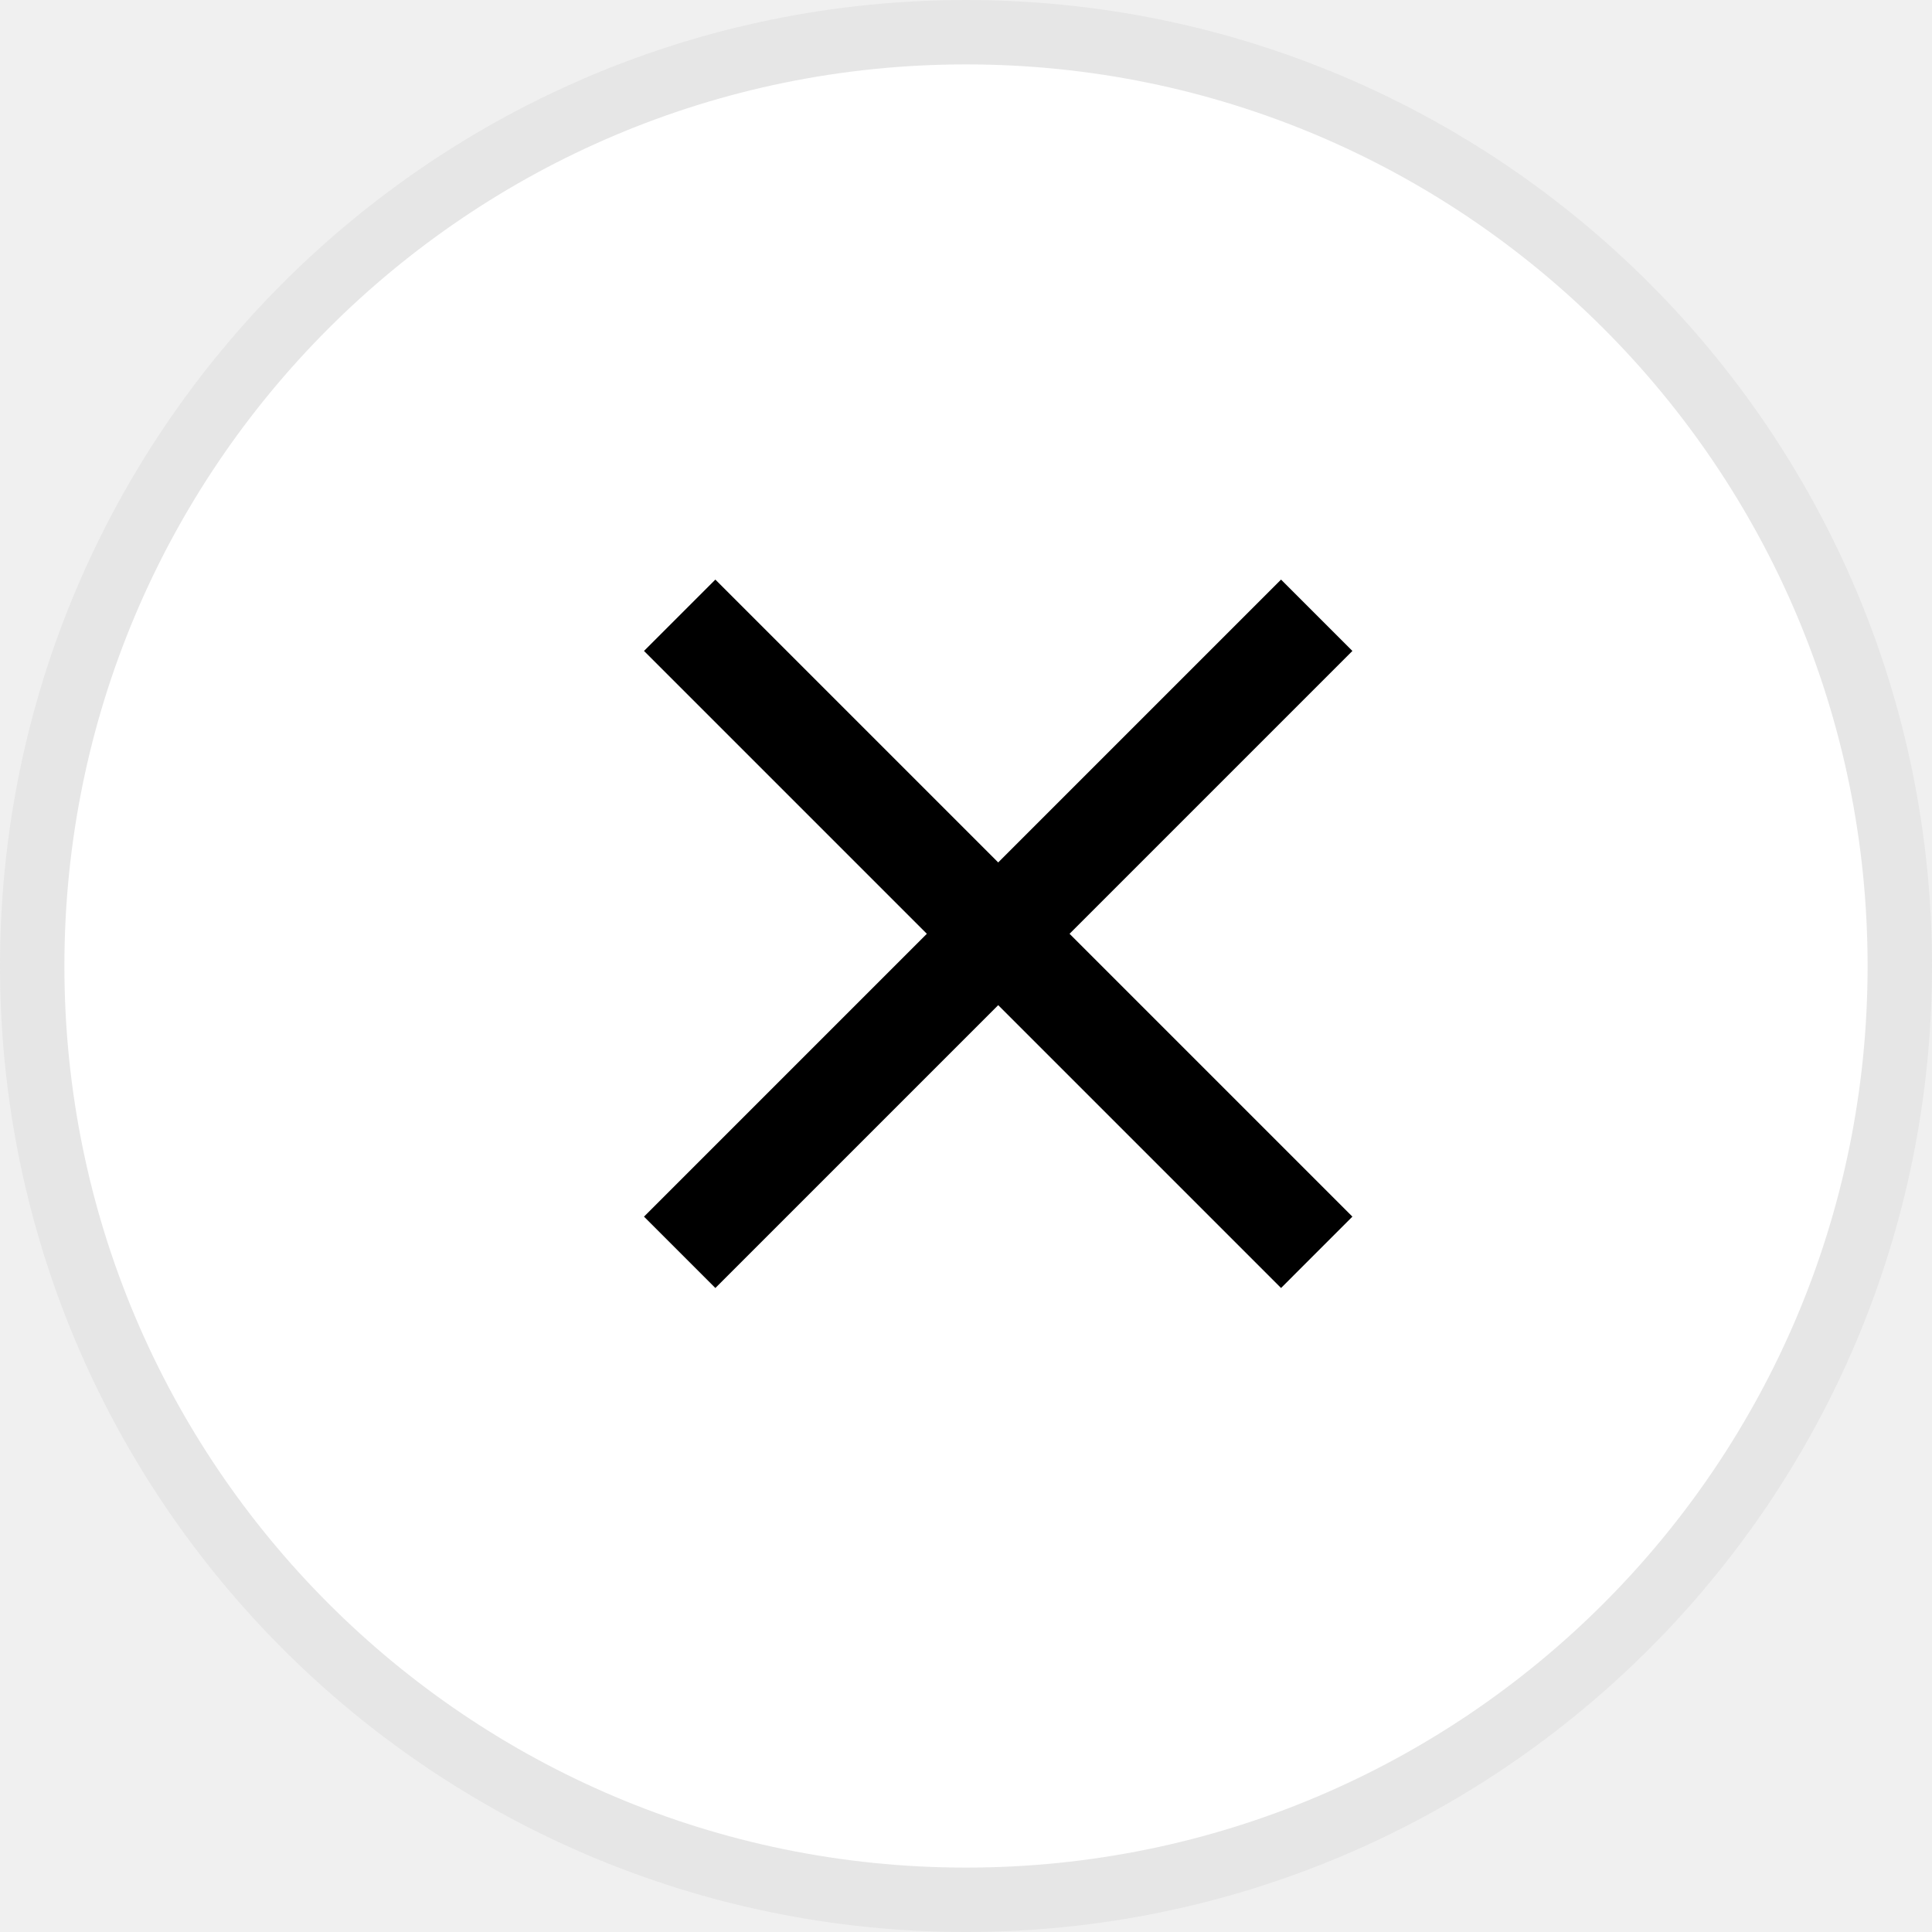
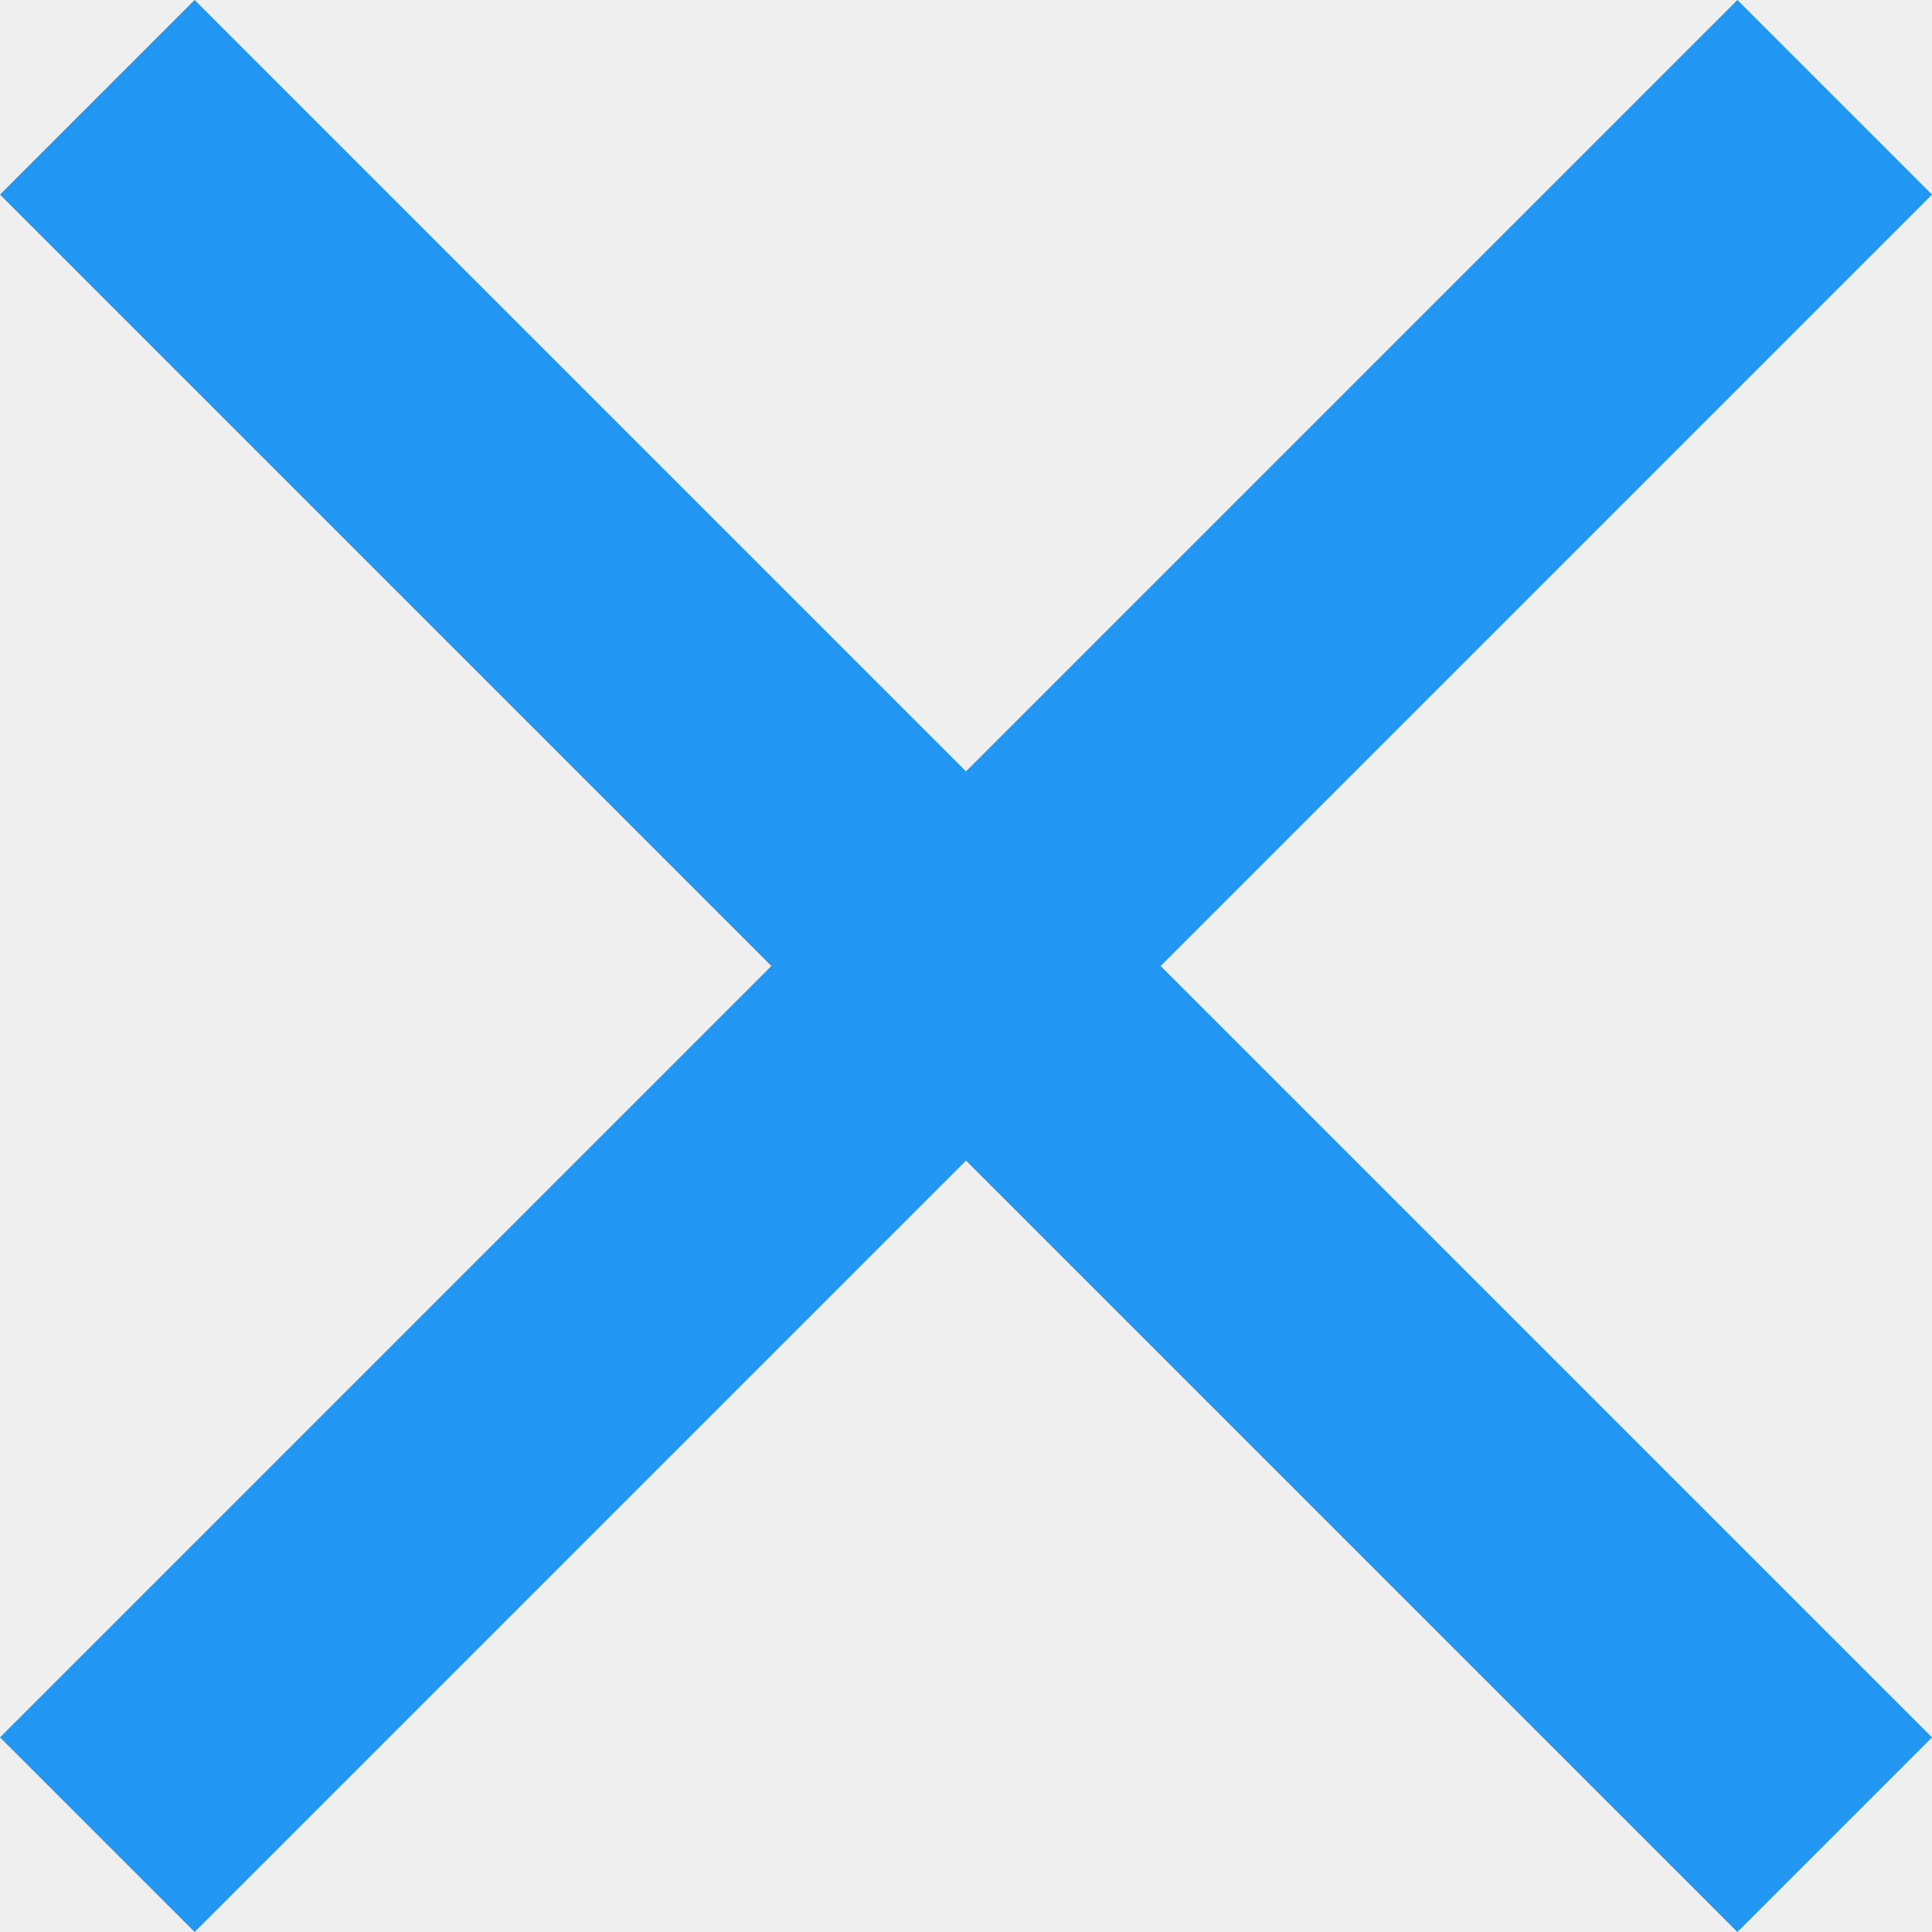
- <svg xmlns="http://www.w3.org/2000/svg" width="30" height="30" fill="none">
-   <circle cx="15" cy="15" r="15" fill="#fff" />
-   <circle cx="15" cy="15" r="14.5" stroke="#000" stroke-opacity=".1" />
-   <path d="M21 10.108L19.892 9 15.5 13.392 11.108 9 10 10.108l4.392 4.392L10 18.892 11.108 20l4.392-4.392L19.892 20 21 18.892 16.608 14.5 21 10.108z" fill="#000" />
+ <svg xmlns="http://www.w3.org/2000/svg" width="11" height="11" fill="none">
+   <path d="M11 1.108L9.892 0 5.5 4.392 1.108 0 0 1.108 4.392 5.5 0 9.892 1.108 11 5.5 6.608 9.892 11 11 9.892 6.608 5.5 11 1.108z" fill="#2196F3" />
</svg>
